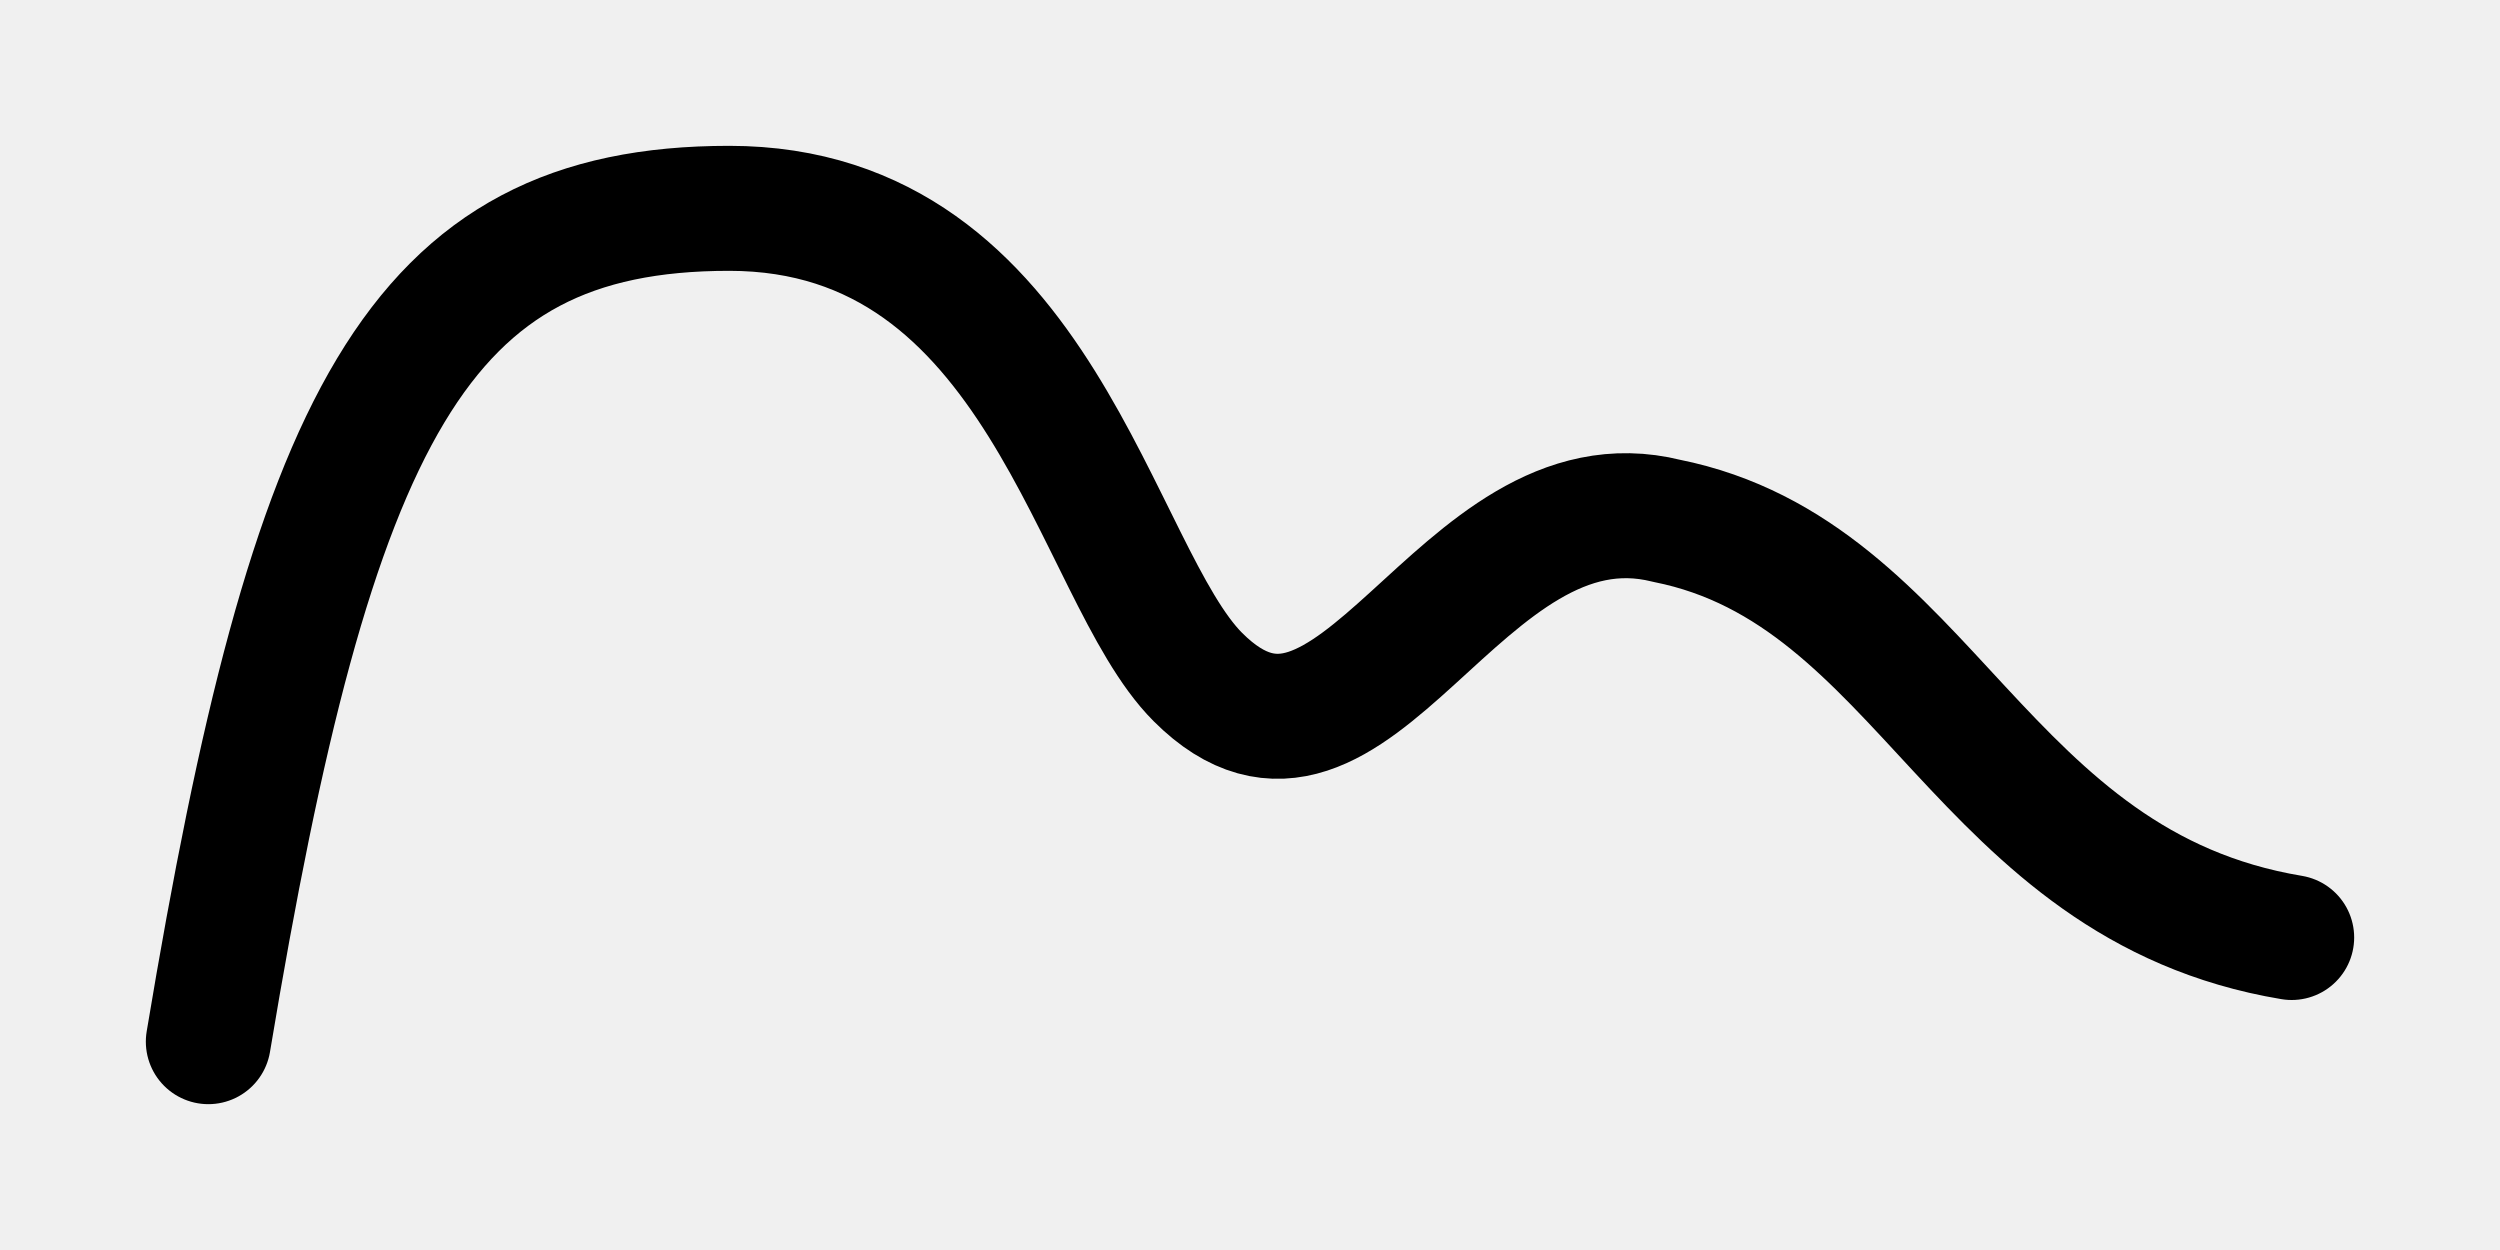
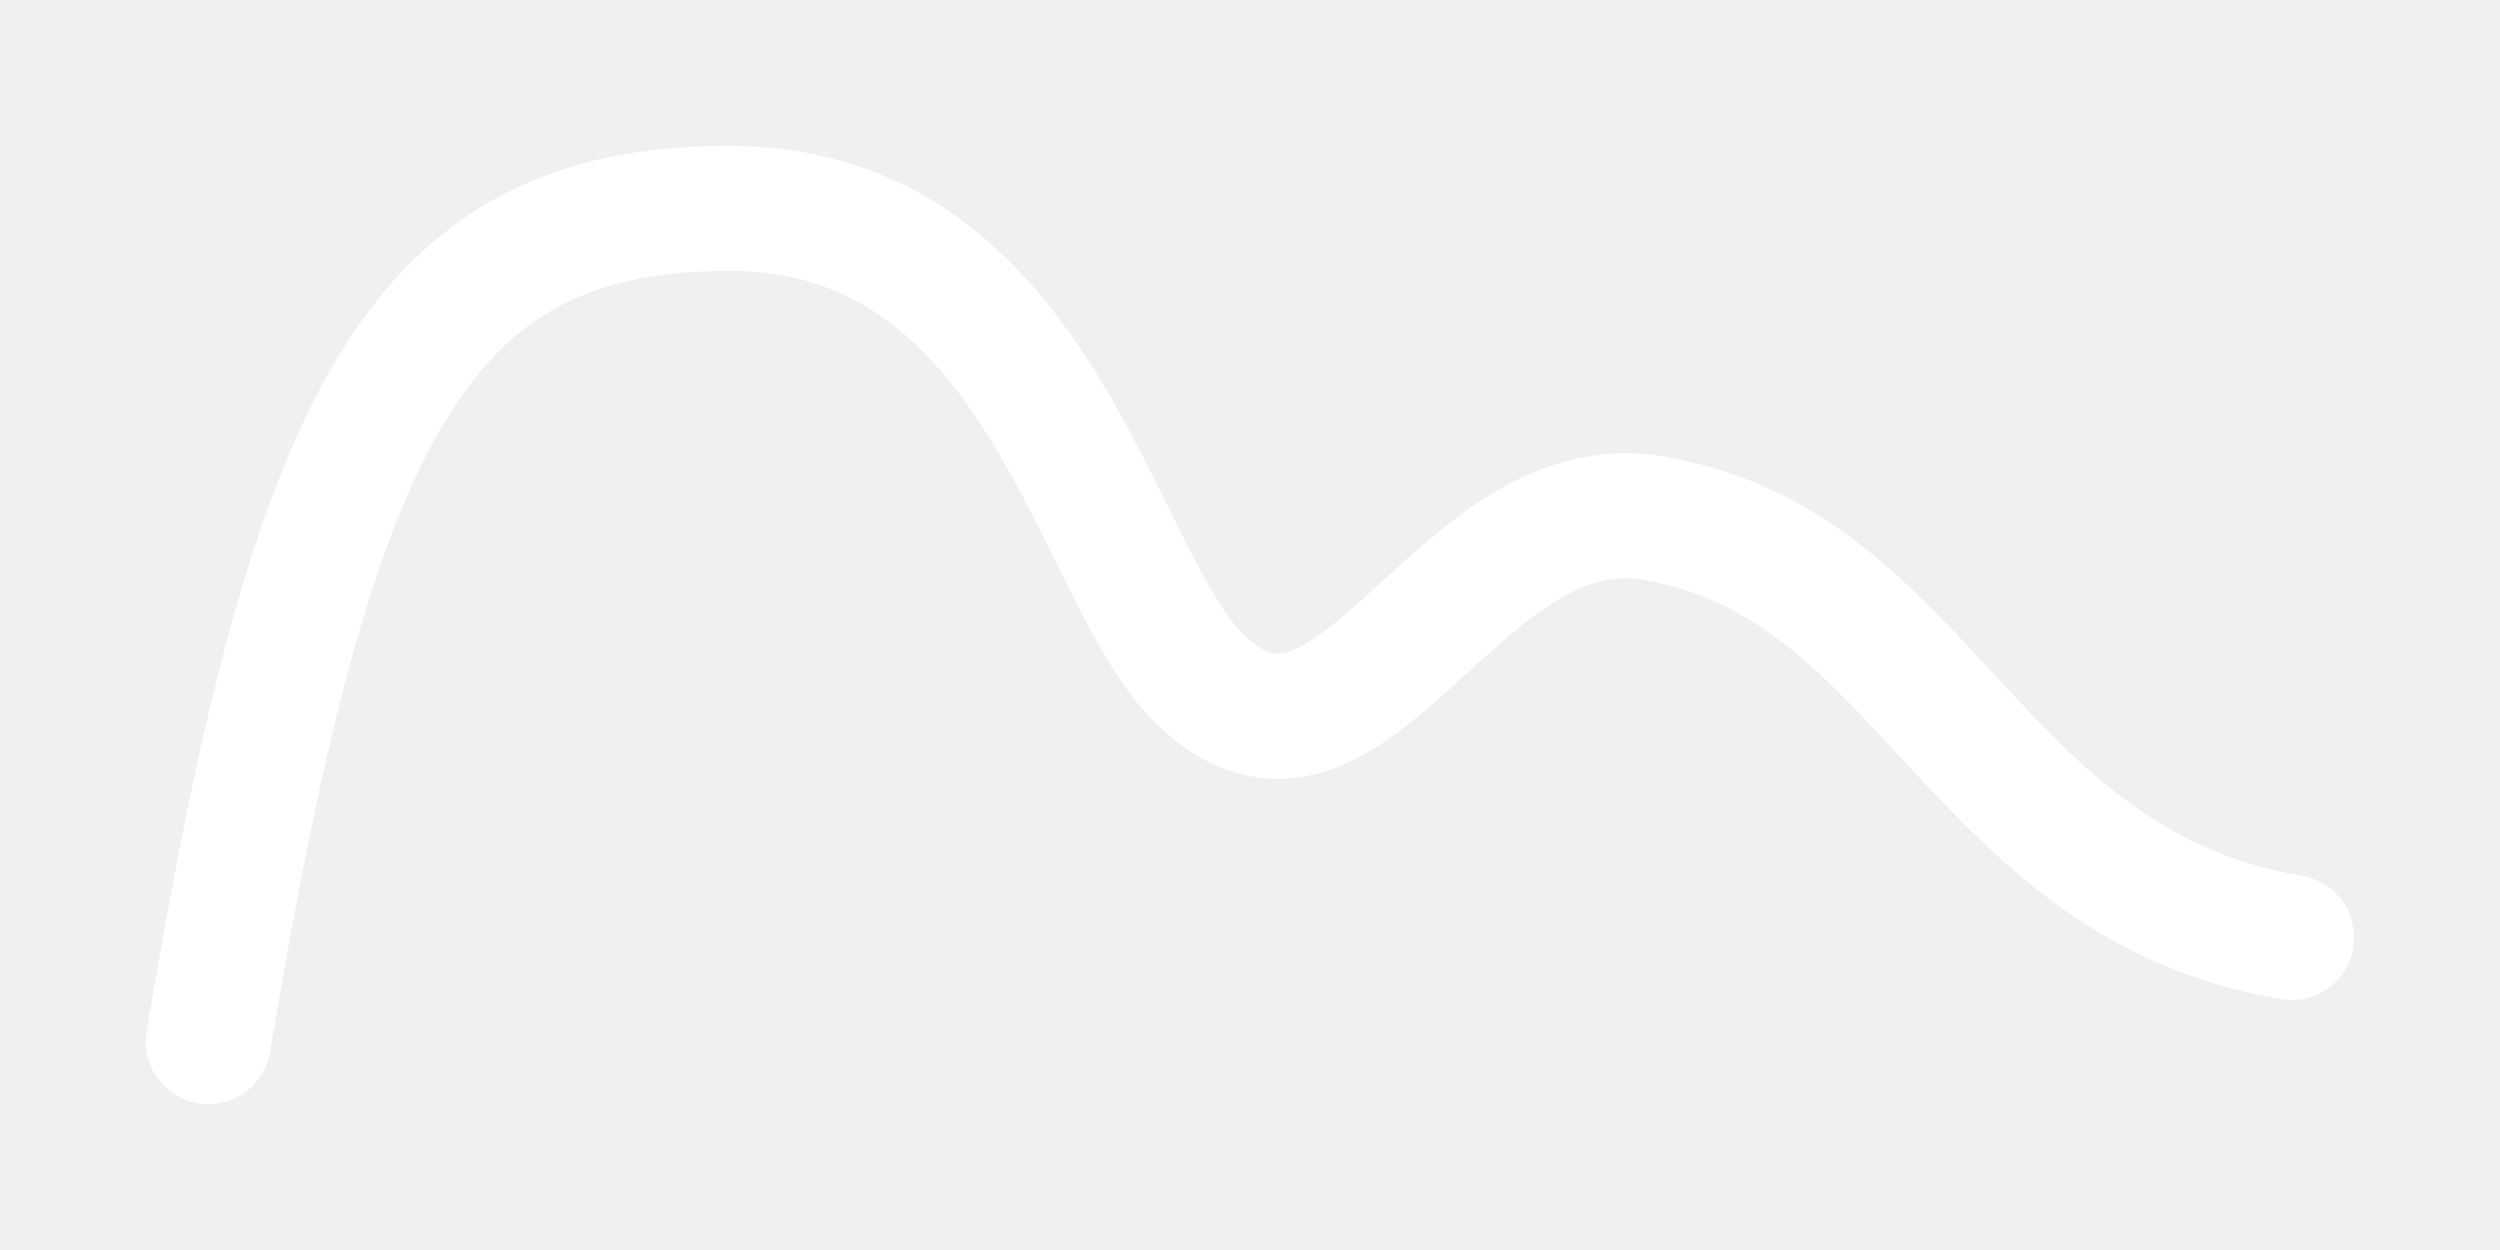
- <svg xmlns="http://www.w3.org/2000/svg" viewBox="0 0 240 120" fill="none" stroke="currentColor" stroke-width="12" stroke-linecap="round" stroke-linejoin="round">
+ <svg xmlns="http://www.w3.org/2000/svg" viewBox="0 0 240 120" fill="none" stroke="#ffffff" stroke-width="12" stroke-linecap="round" stroke-linejoin="round">
  <path d="M 20 100 C 30 40, 40 20, 70 20 C 100 20, 105 55, 115 65 C 130 80, 140 45, 160 50 C 185 55, 190 85, 220 90" />
</svg>
